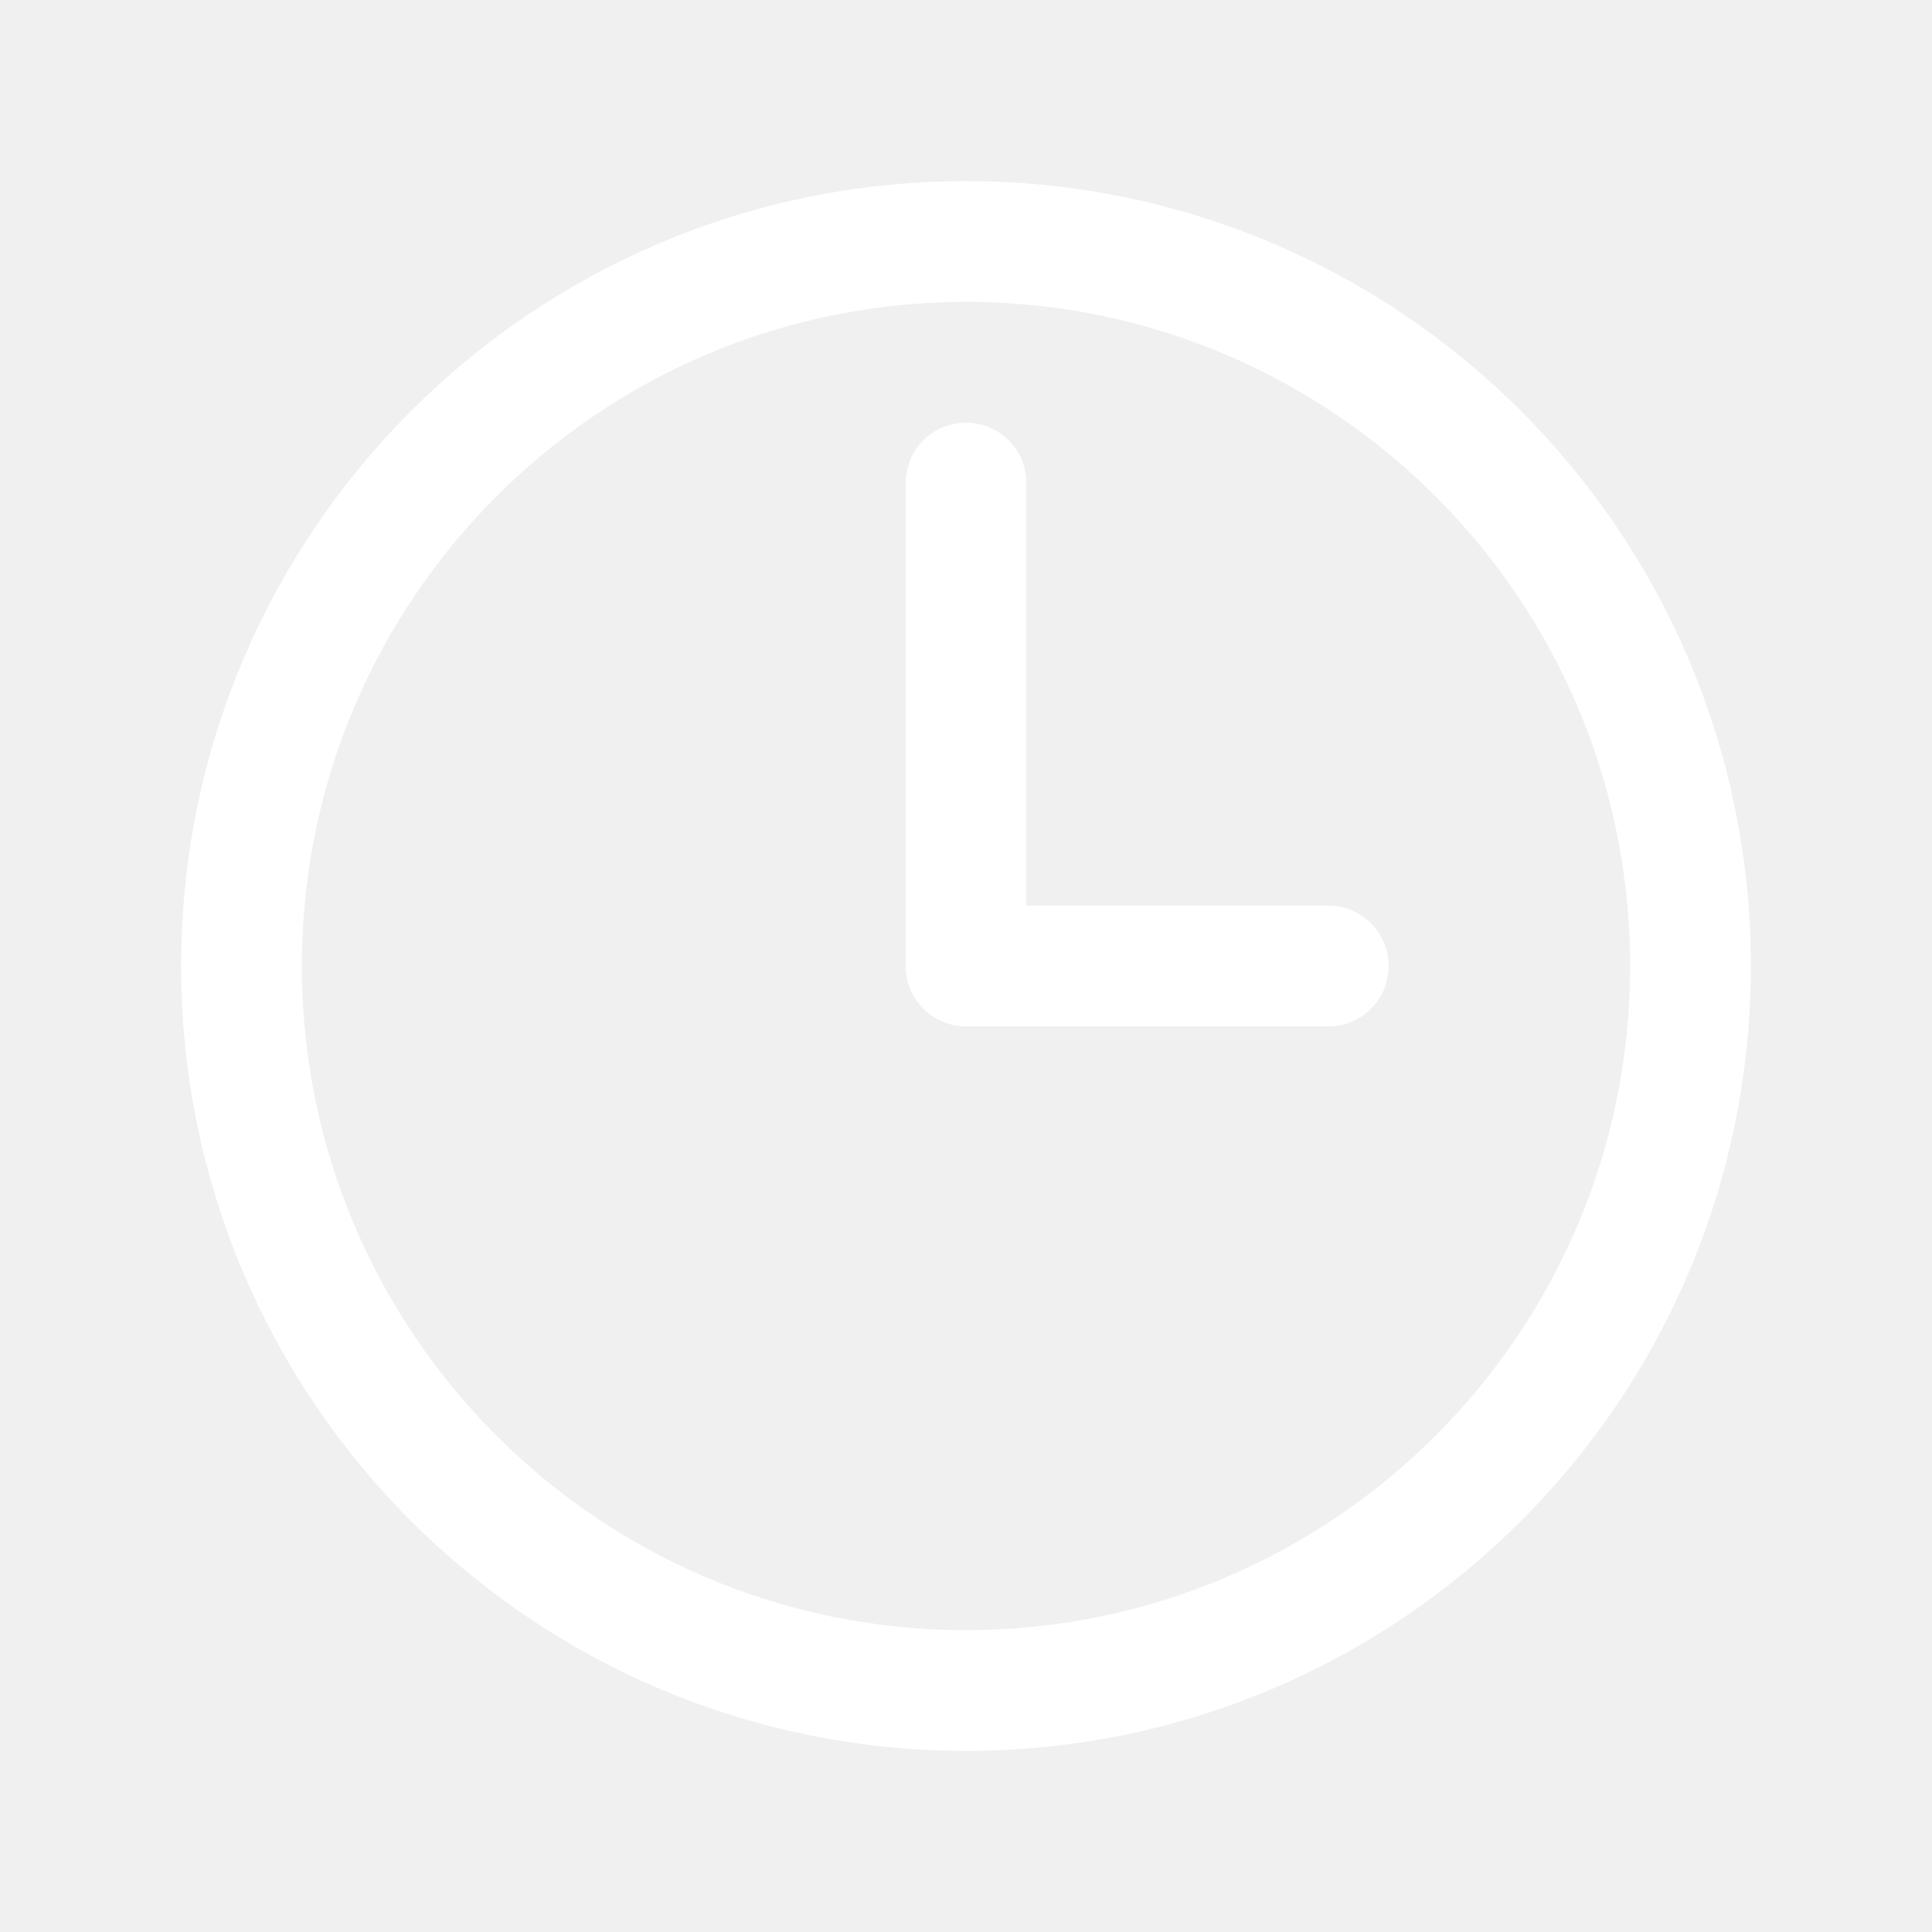
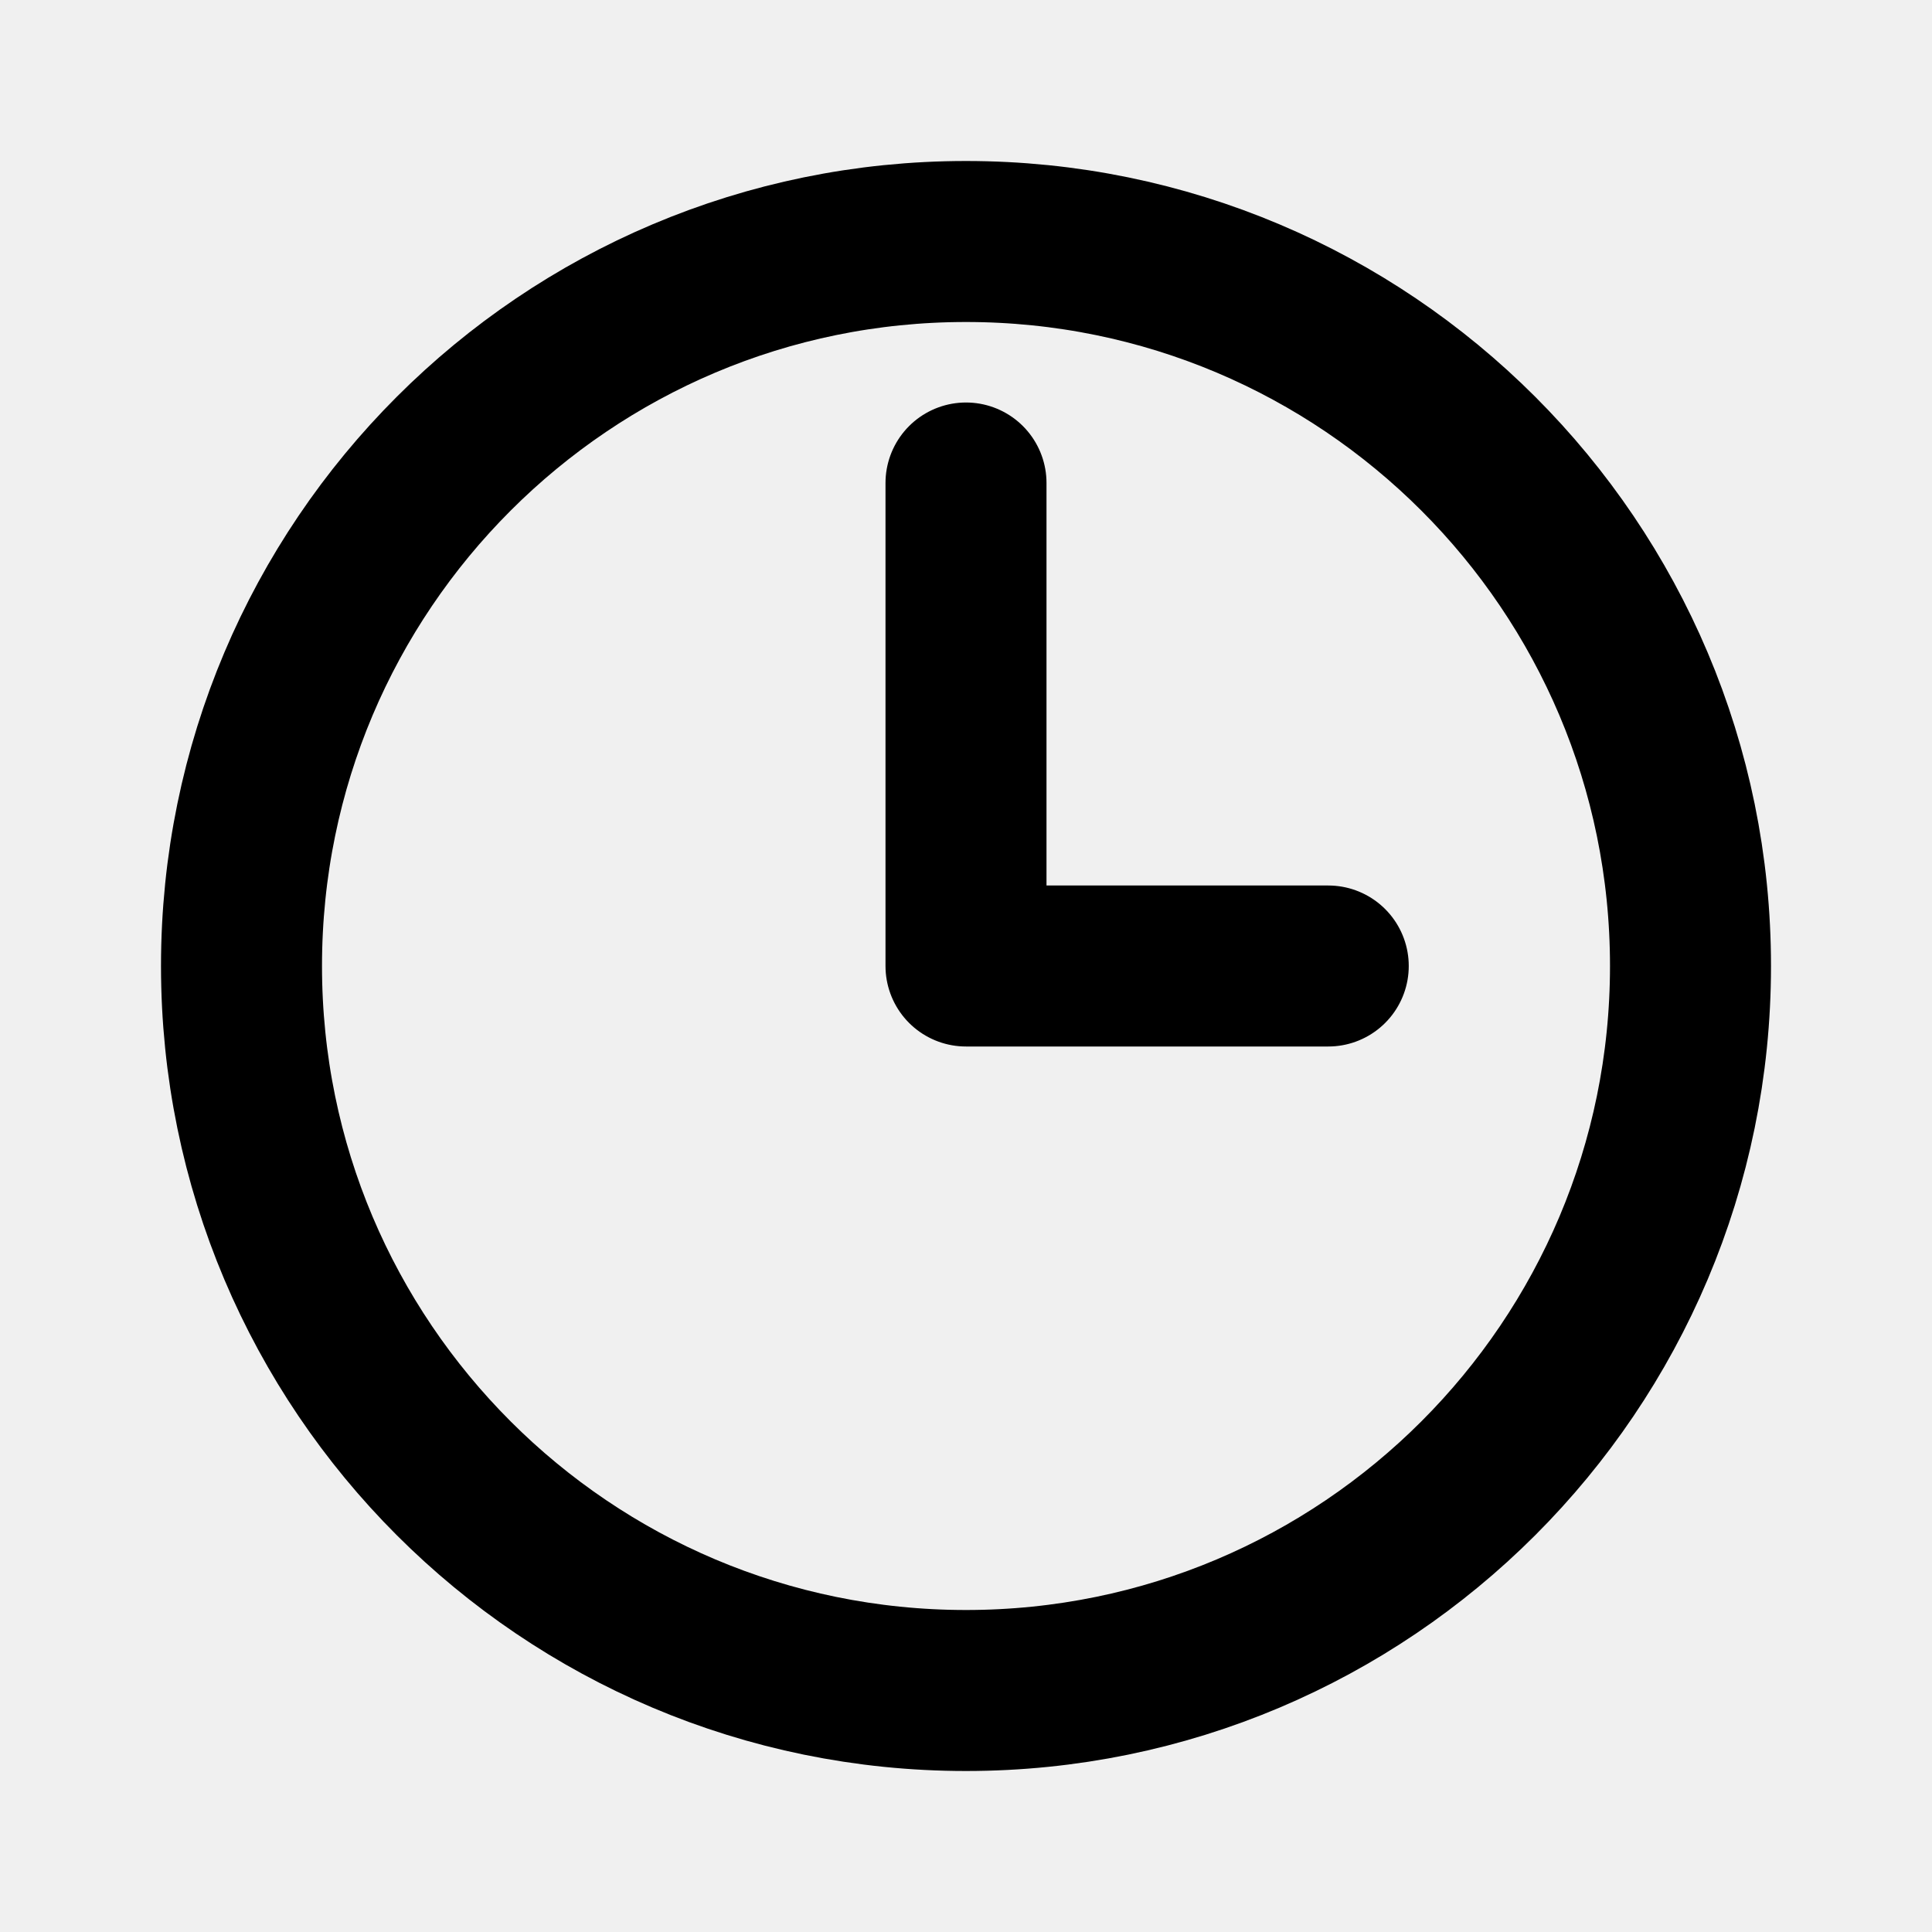
- <svg xmlns="http://www.w3.org/2000/svg" fill="none" viewBox="0 0 24 24" stroke-width="1.5" stroke="white" class="w-6 h-6">
+ <svg xmlns="http://www.w3.org/2000/svg" fill="none" viewBox="0 0 24 24" stroke-width="2" stroke="currentColor" class="w-6 h-6">
  <path stroke-linecap="round" stroke-linejoin="round" d="M12 6v6h4.5m4.5 0a9 9 0 11-18 0 9 9 0 0118 0z" />
</svg>
